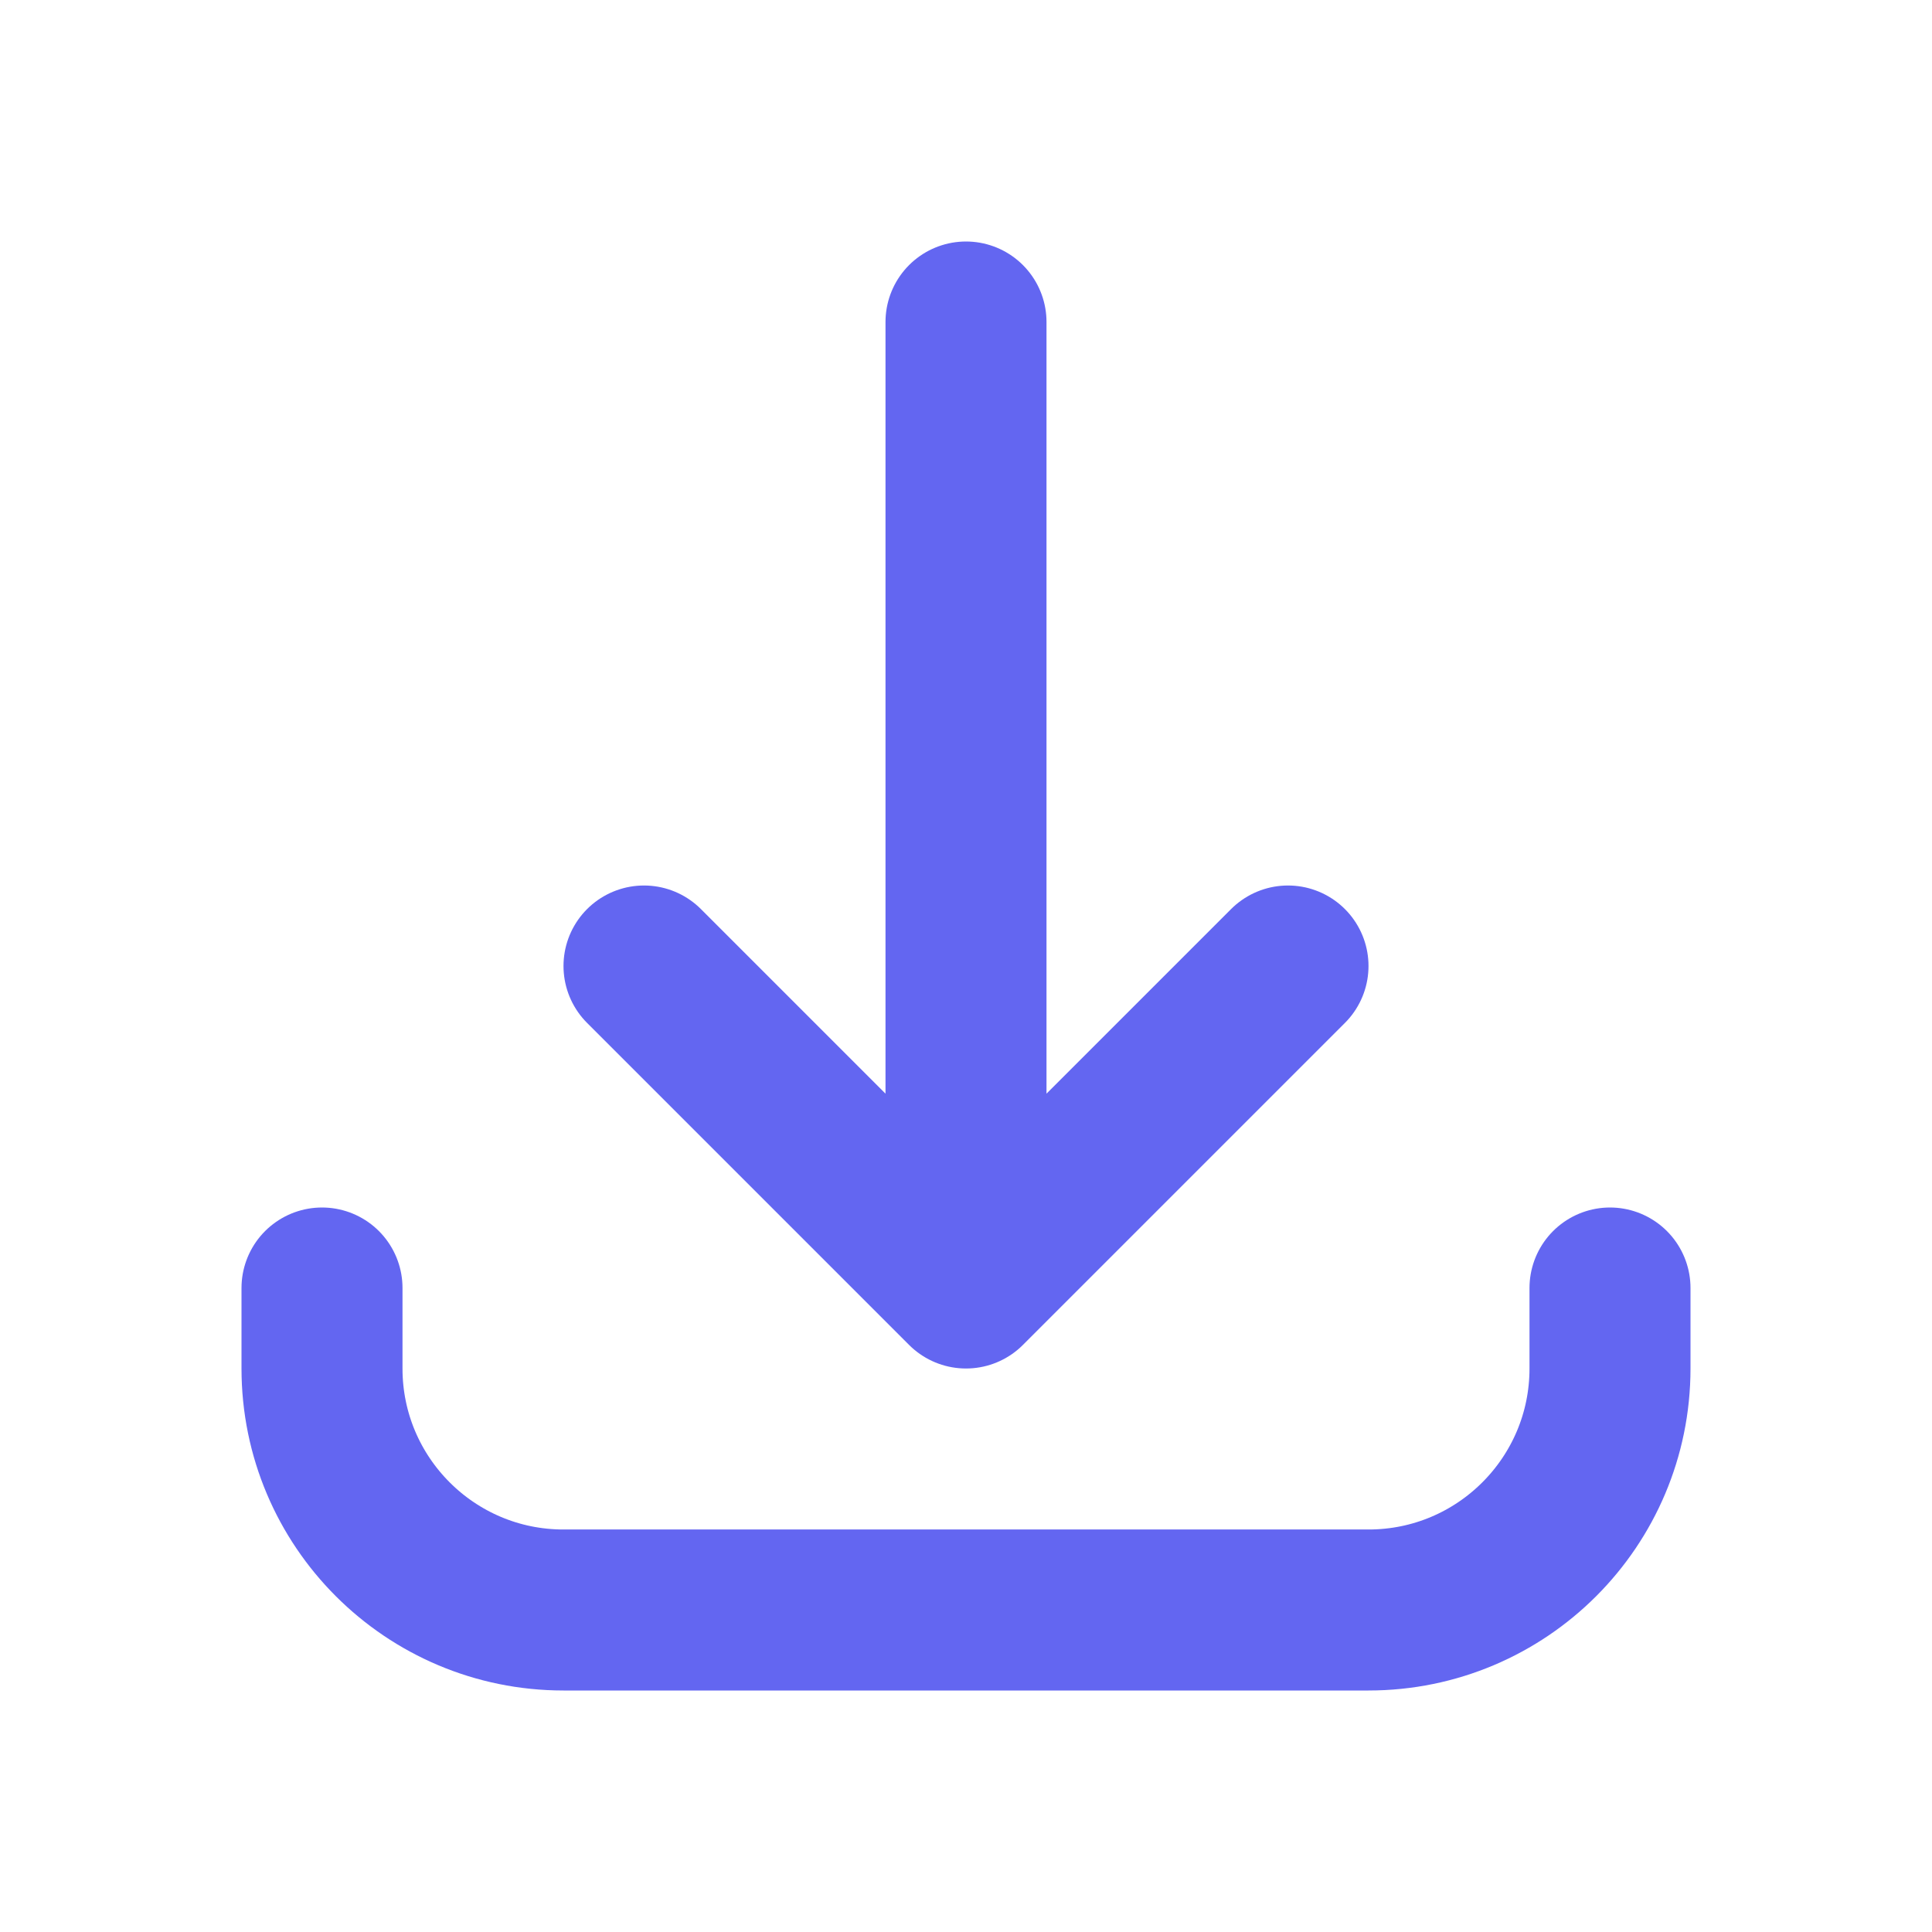
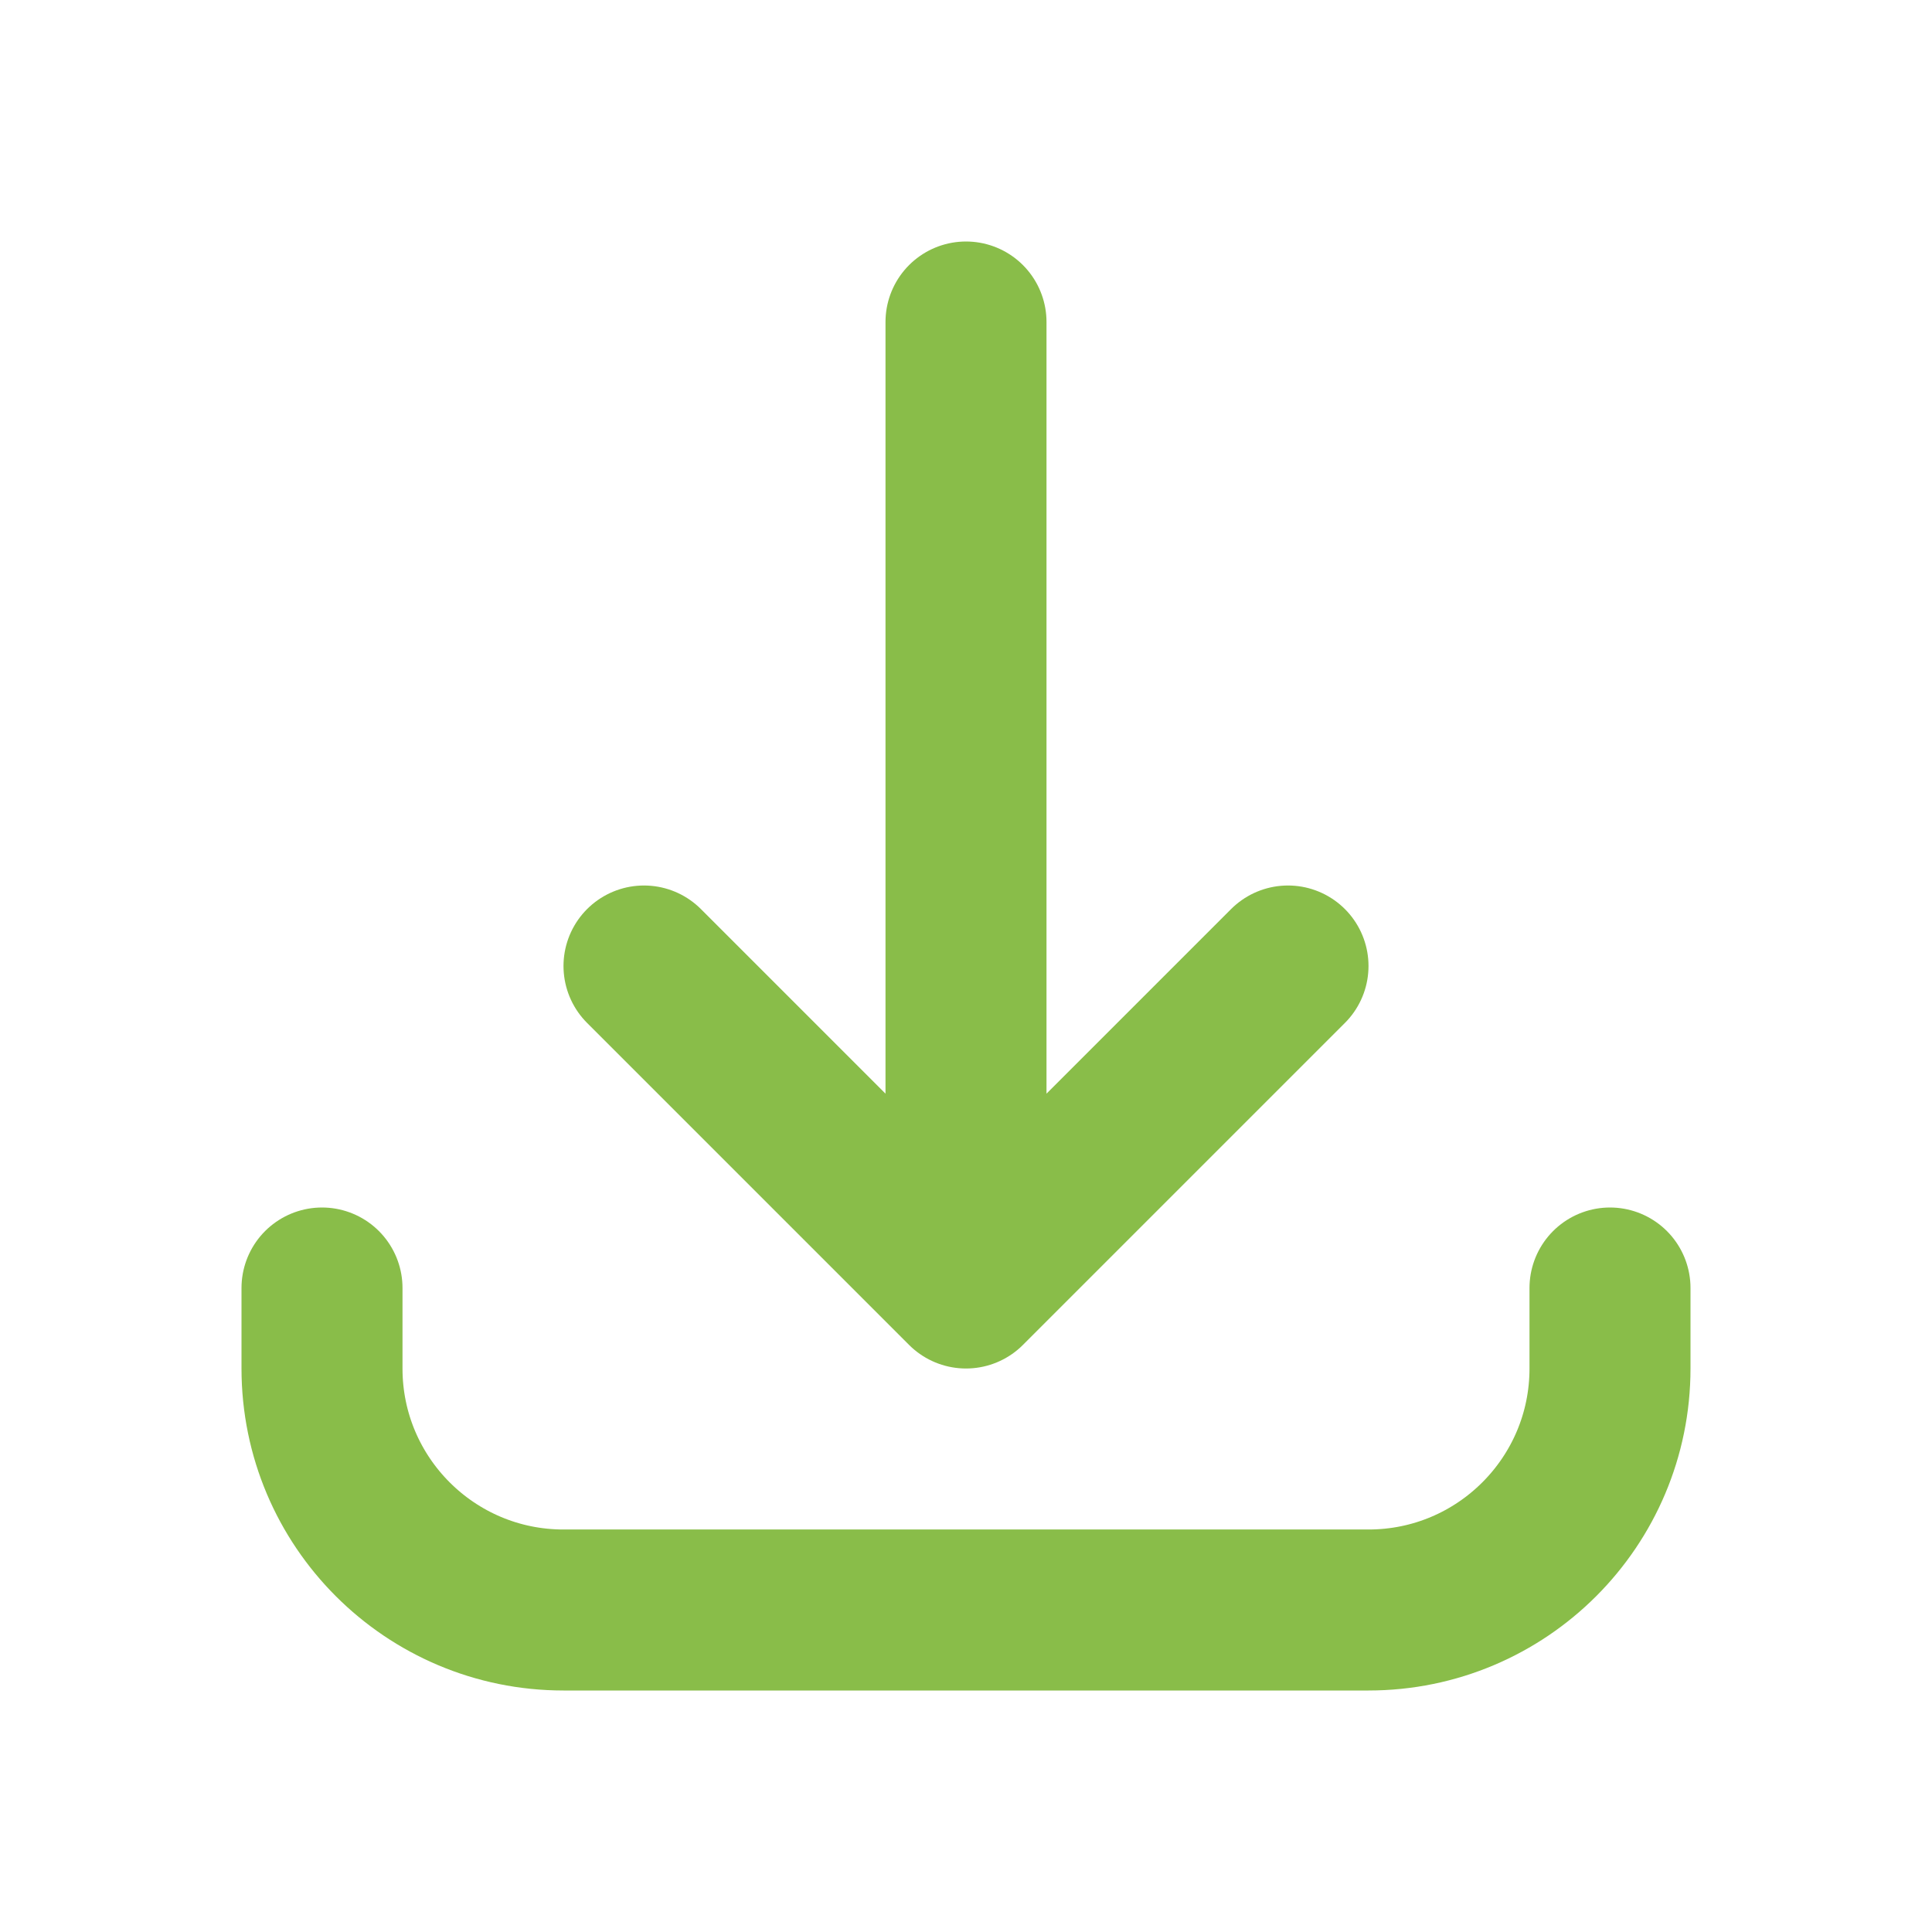
- <svg xmlns="http://www.w3.org/2000/svg" viewBox="0 0 24 24" fill="none" stroke="#6366f1" stroke-width="2" stroke-linecap="round" stroke-linejoin="round">
+ <svg xmlns="http://www.w3.org/2000/svg" viewBox="0 0 24 24" fill="none" stroke="#89BD49" stroke-width="2" stroke-linecap="round" stroke-linejoin="round">
  <path d="M4 16v1a3 3 0 003 3h10a3 3 0 003-3v-1m-4-4l-4 4m0 0l-4-4m4 4V4" />
</svg>
